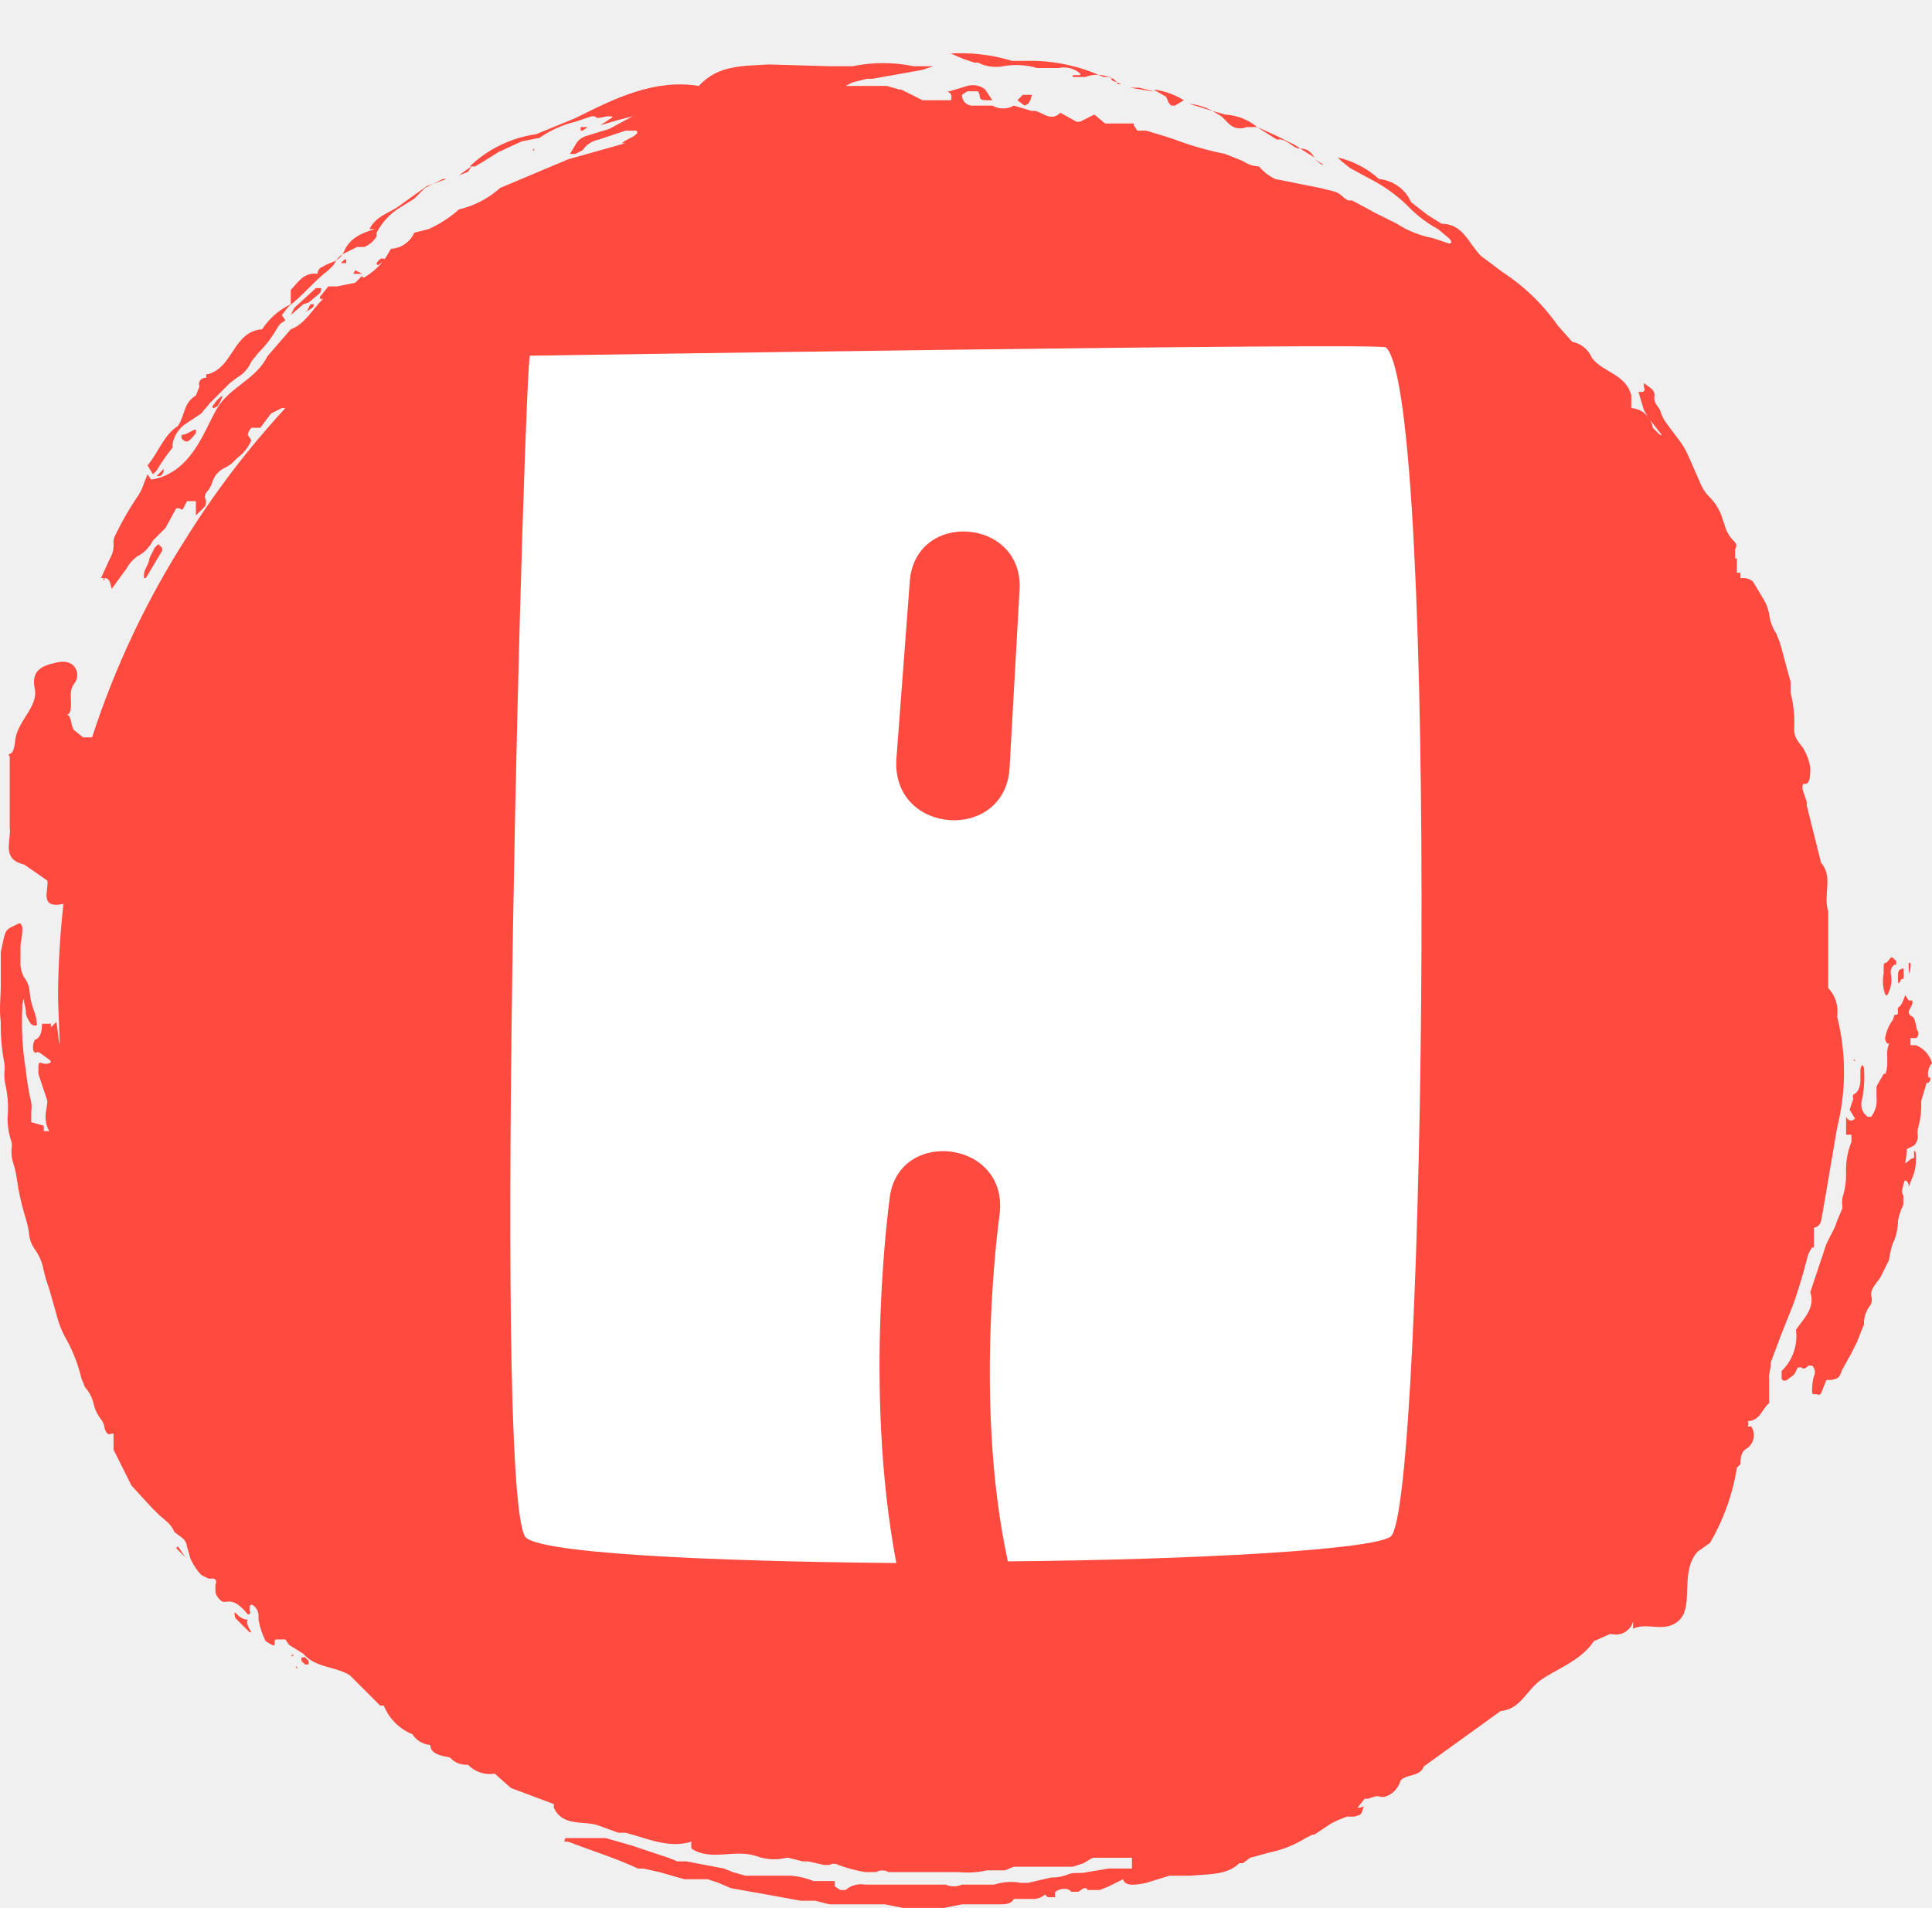
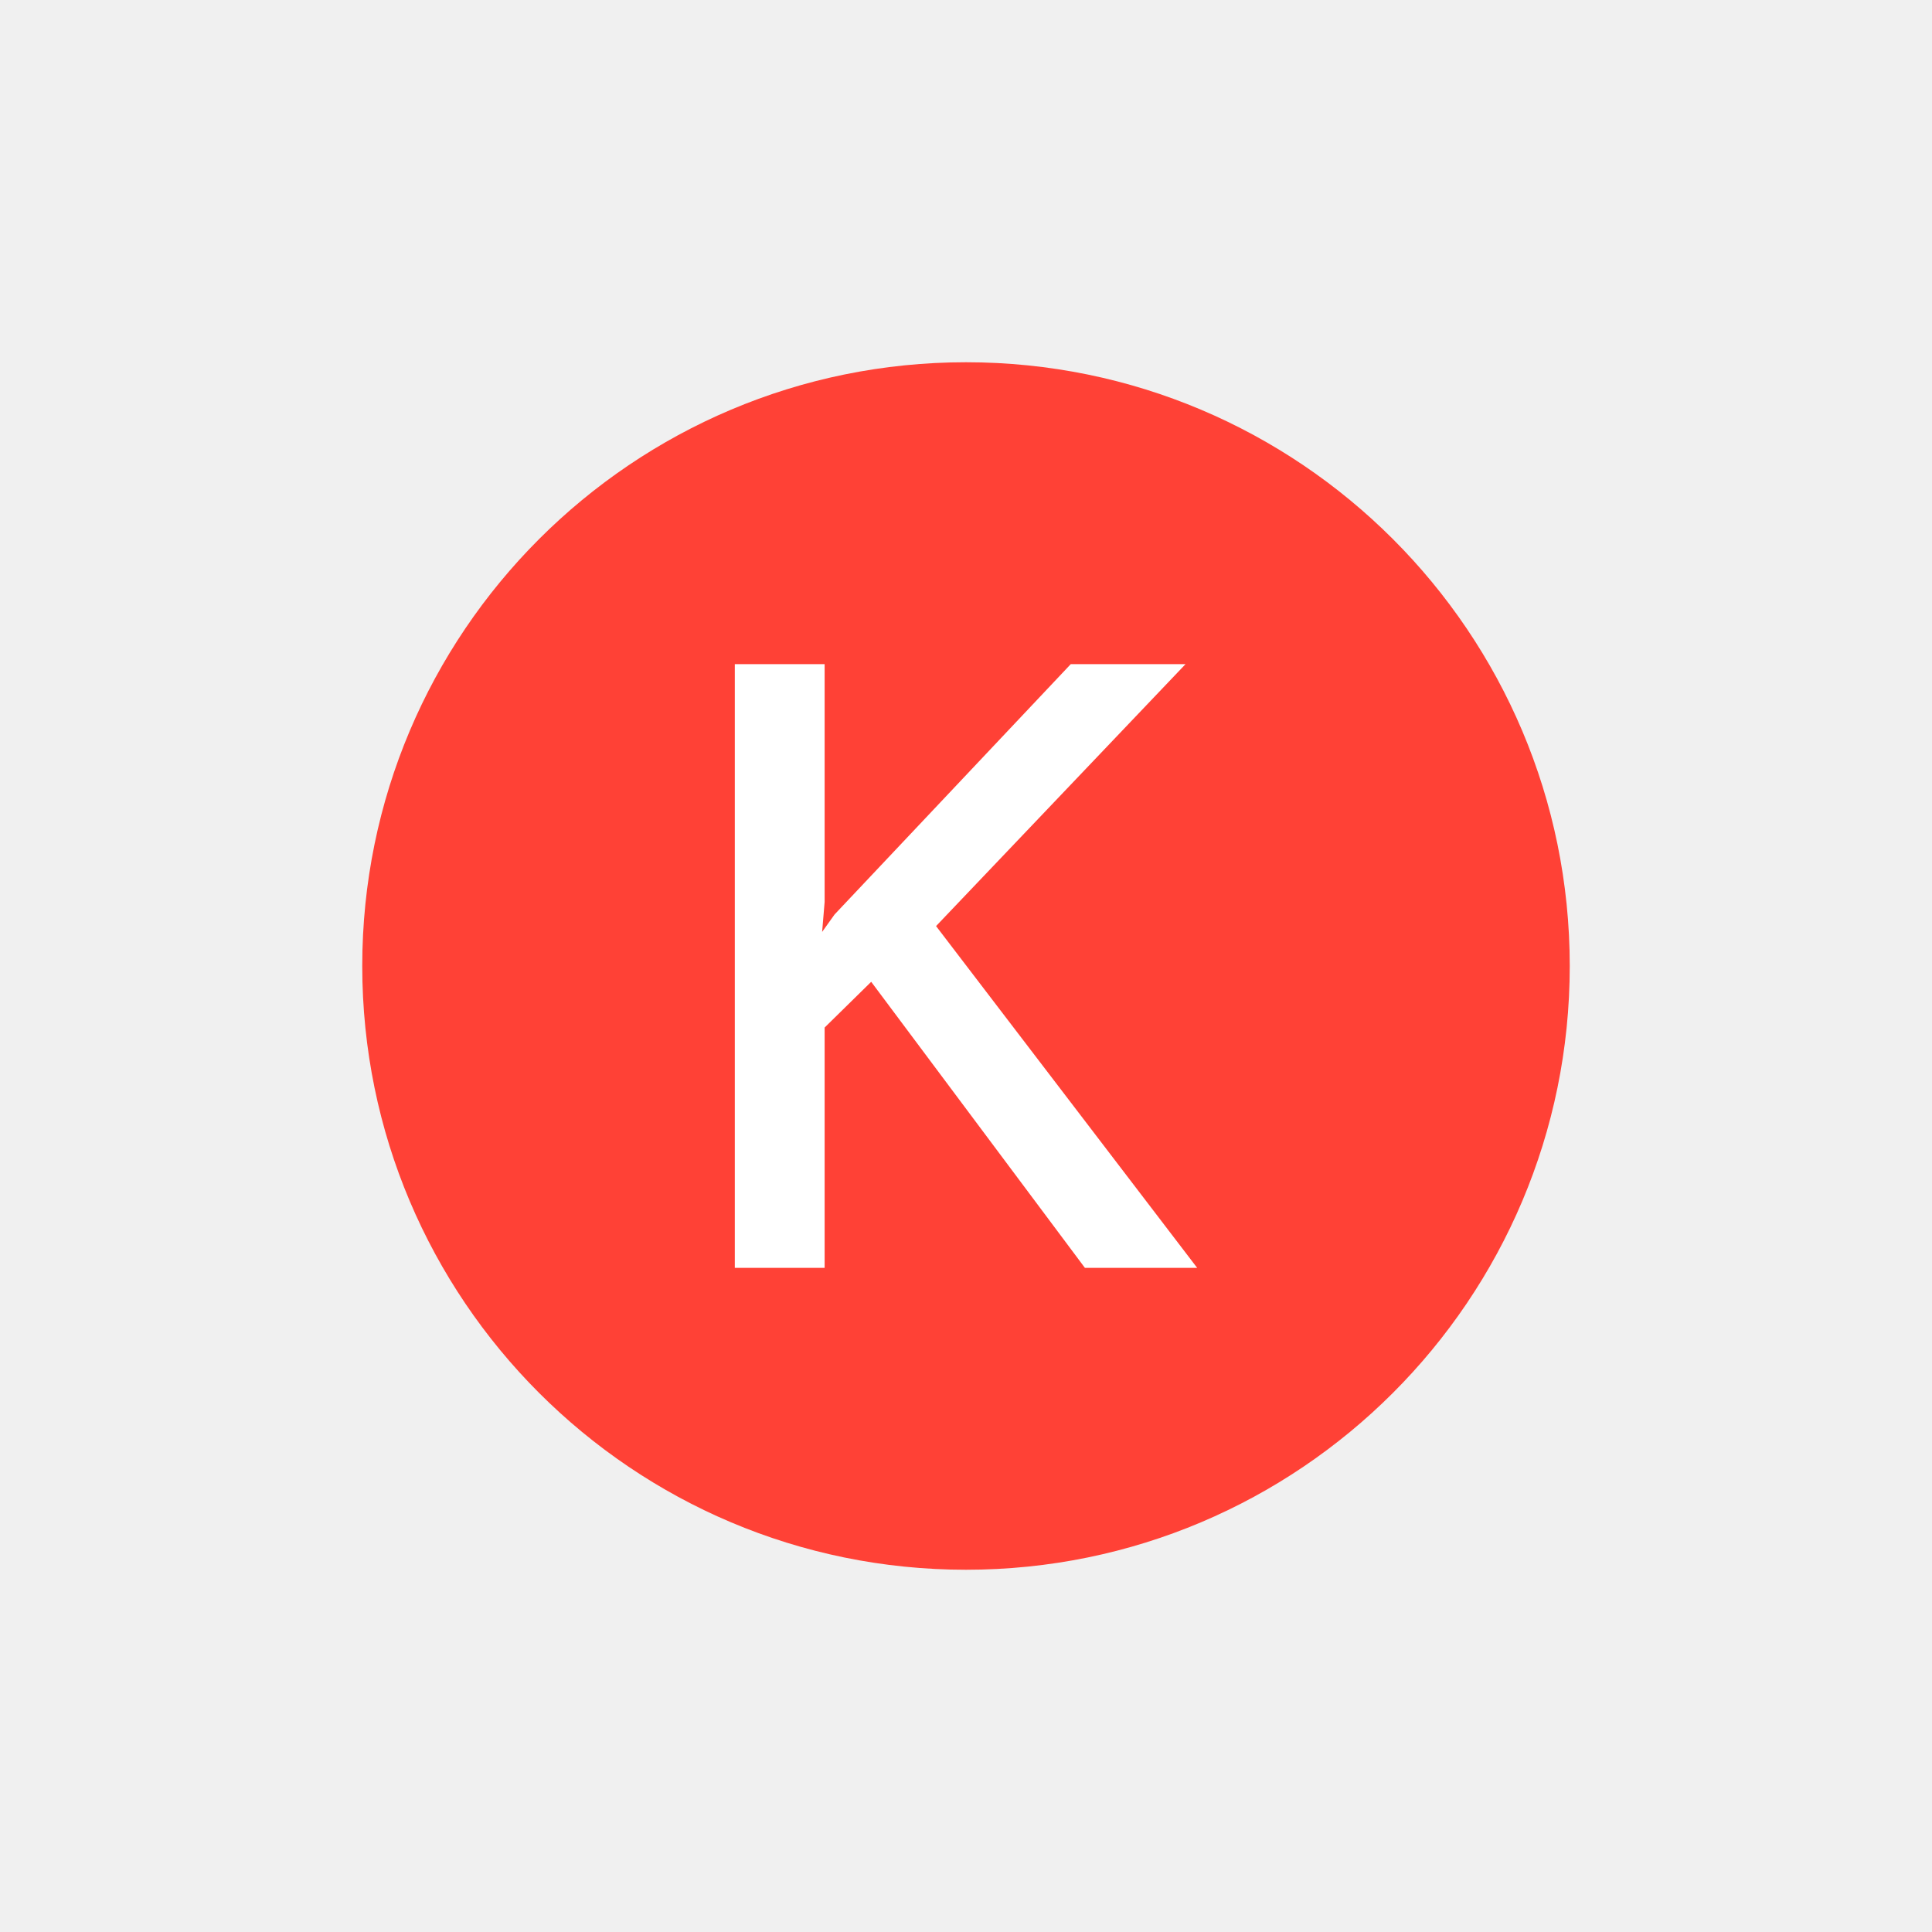
- <svg xmlns="http://www.w3.org/2000/svg" width="308.761" height="304.916" viewBox="0 0 106.008 104.687" class="css-1j8o68f" version="1.1" id="svg23">
-   <defs id="SvgjsDefs2684" />
-   <g id="SvgjsG2685" featurekey="rootContainer" transform="matrix(0.9820593,0,0,0.9820593,-0.05456052,0)" fill="#ff4a3f">
-     <g id="g17">
-       <path d="M19.8 15.3h.5l-.4-.2zm.5.1zm.8-.7c0 .1 0 .1.1.1l.4-.3c-.2-.1-.3-.1-.5.2zm.4-.2zm-4.1 2.3zm-.2.6l.3-.2c.1-.1.1-.2.1-.2h-.2l-.2.4c-.1-.1-.1 0 0 0zm2.2-2.9h-.1l-.2.2h.3zm-2.1 2.4l.6-.5c.1-.1.1-.2.1-.3h-.3l-1.2 1.1-.2.4.7-.6zm-1.1.8z" id="path3" />
-       <path d="M9.7 25v-.2a1.7 1.7 0 0 1 .7-1.1l.9-.6.5-.6.7-.7.4-.4.4-.3a1.9 1.9 0 0 0 .8-.9l.4-.5a5.9 5.9 0 0 0 1-1.3l.2-.3.3-.2-.2-.3.4-.5c.8-.6 1.4-1.4 2.2-2l.3-.3a1.4 1.4 0 0 1 .5-.6l.8-.4h.4a1.4 1.4 0 0 0 .7-.6V13a3.5 3.5 0 0 1 1.3-1.4l.8-.5.2-.2.4-.4 1-.5h.2l-1.1.4-1.4 1c-.6.5-1.4.6-1.8 1.4h.3c-.7.2-1.4.5-1.7 1.2s-.8.6-1.2.9a.4.4 0 0 0-.3.4c-.8-.1-1.1.5-1.5.9v.8a3.9 3.9 0 0 0-1.6 1.4c-1.6.1-1.6 2.1-3 2.5h-.1a.2.2 0 0 0 0 .2c-.3 0-.5.2-.4.5l-.2.5c-.7.4-.6 1.1-1 1.7-.8.5-1.1 1.5-1.7 2.2l.3.5.2-.2a11.6 11.6 0 0 1 .9-1.3zM53.9 3.3l.6.2h.2a2.2 2.2 0 0 0 1.4.2 4.1 4.1 0 0 1 1.9.1h1.2a1.4 1.4 0 0 1 1.2.3.1.1 0 0 1 0 .1H60a.1.1 0 0 0 0 .1h.7a1.8 1.8 0 0 1 1.3 0c.2 0 .1.1.2.2l.5.2h-.2c-.2-.4-.5-.4-.8-.4a9.7 9.7 0 0 0-4.3-.9h-.8A9.8 9.8 0 0 0 53 3h.2zm7.3 3.1zM50.3 4.7zm10.9 1.7h.2-.2zM19 14.7zm32.1-10zm17.6 2.2a.9.9 0 0 0 1 .2h.6a3.1 3.1 0 0 0-1.8-.7l-.7-.2.5.3zm-3.4-1.3c0 .1.1.2.2.3h.2l.5-.3a4.2 4.2 0 0 0-1.7-.6l.7.4zm7.4 2.7l.8.5c-.2-.3-.4-.5-.8-.5z" id="path5" />
-       <path d="M99 76.1l.6-1.6.6-1.5c.2-.5.6-1.8.8-2.6a1.7 1.7 0 0 1 .3-.7h.1v-1.1c.5-.1.4-.6.5-.9l.8-4.7a12.7 12.7 0 0 0 0-6.2 1.9 1.9 0 0 0-.5-1.6v-4.3c-.3-.9.3-1.9-.4-2.7L101 45a.4.4 0 0 0 0-.2l-.2-.6a.5.5 0 0 1 0-.4h.1c.3 0 .3-.5.3-.9a3 3 0 0 0-.4-1.1l-.3-.4a1.1 1.1 0 0 1-.2-.7 6.7 6.7 0 0 0-.2-2v-.6c-.2-.7-.4-1.5-.6-2.2l-.2-.5a2.5 2.5 0 0 1-.4-1.1 2.5 2.5 0 0 0-.3-.8l-.6-1a.8.8 0 0 0-.6-.2h-.1V32h-.2v-.8H97V31a.4.4 0 0 0 0-.1v-.2c.1-.2.1-.3-.1-.5a1.8 1.8 0 0 1-.4-.6l-.2-.6a2.9 2.9 0 0 0-.7-1.2 2.2 2.2 0 0 1-.5-.7l-.7-1.6a4.3 4.3 0 0 0-.6-1l-.6-.8a2.4 2.4 0 0 1-.4-.8l-.2-.3a.6.6 0 0 1-.1-.5.5.5 0 0 0-.2-.4l-.4-.3v.2c.1.2 0 .3-.1.3h-.2l.3 1 .3.5.7.9h-.1l-.2-.2-.2-.2a1.3 1.3 0 0 0-1.2-1.1v-.7c-.3-1.2-1.6-1.3-2.2-2.1a1.5 1.5 0 0 0-1.1-.9l-.8-.9a11.3 11.3 0 0 0-3.1-3l-.8-.6-.4-.3c-.7-.7-1-1.8-2.2-1.8l-.8-.5-.9-.7a2.2 2.2 0 0 0-1.8-1.3 5.1 5.1 0 0 0-2.3-1.2l.2.2.5.4 1.3.7a8.5 8.5 0 0 1 2.1 1.6 6.8 6.8 0 0 0 1.5 1.1l.6.5c.1.1.2.2.1.3H81l-.9-.3a5.6 5.6 0 0 1-2-.8l-1.2-.6-1.3-.7h-.2c-.3-.1-.4-.4-.8-.5l-.8-.2-2.5-.5a2.6 2.6 0 0 1-.9-.7 1.7 1.7 0 0 1-.9-.3l-1-.4a18.1 18.1 0 0 1-2.8-.8l-.6-.2-1-.3h-.5l-.2-.3v-.1h-1.6l-.6-.5-.4.2-.4.2h-.2l-.9-.5c-.6.6-1.1-.2-1.6-.1l-1-.3a1.2 1.2 0 0 1-1.2 0h-1.2a.6.6 0 0 1-.5-.6l.3-.2h.6a.7.7 0 0 1 .1.3c0 .2.2.2.5.2h.2l-.4-.6a1.1 1.1 0 0 0-1-.2l-1 .3H53c.3.2.2.3.2.5h-1.6l-.4-.2-.8-.4h-.1l-.7-.2h-2.3l.4-.2.8-.2h.3l1.7-.3 1.1-.2.6-.2h-1.1a8.4 8.4 0 0 0-3.4 0h-1.3L43 3.6c-1.4.1-2.8 0-3.9 1.2-2.5-.4-4.7.7-6.9 1.8l-2.2.9a6.7 6.7 0 0 0-3.7 1.8h.3l.5-.3.8-.5 1.3-.6 1-.2a6 6 0 0 1 2-.9l.9-.3h.2c.1.2.5 0 .7 0h.2c.1 0 .1.1 0 .1l-.6.4 1-.3.8-.2-1.3.7-1.3.4a1 1 0 0 0-.6.5l-.3.5h.3l.4-.2a1.4 1.4 0 0 1 .9-.6l1.5-.5h.5a.1.1 0 0 1 .1.2c-.2.2-.6.3-.8.5h.2l-3.2.9-3.8 1.6a5.2 5.2 0 0 1-2.3 1.2 6.6 6.6 0 0 1-1.7 1.1l-.8.2a1.5 1.5 0 0 1-1.3.9l-.3.5a3.7 3.7 0 0 1-1.2 1.1h-.1v-.1l-.2.2-.2.2-1 .2h-.5l-.4.5c-.1.1-.1.2 0 .2h.1c-.6.6-1 1.4-1.8 1.7L15 19.9c-.6 1.2-1.8 1.6-2.6 2.6s-1.4 3.9-3.9 4.3l-.2-.3-.2.5a2.7 2.7 0 0 1-.4.8 16.9 16.9 0 0 0-1.2 2.1.8.8 0 0 0-.1.5 1.4 1.4 0 0 1-.2.8l-.5 1.1h.2c.3 0 .3.3.4.6l.8-1.1a2.2 2.2 0 0 1 .6-.7 2 2 0 0 0 .9-.9l.3-.3.4-.4.6-1.1h.2c.1.1.1.1.2 0l.2-.4h.5v.8l.5-.5a.5.5 0 0 0 0-.5.4.4 0 0 1 .1-.3 1.5 1.5 0 0 0 .3-.5 1.3 1.3 0 0 1 .8-.9l.3-.2.3-.3a2.4 2.4 0 0 0 .8-1l-.2-.3c0-.1.1-.3.2-.4h.5l.6-.8.6-.3h.2a48.8 48.8 0 0 0-5.5 7.2h-.1.1a48.4 48.4 0 0 0-5.3 11.2h-.5l-.5-.4c-.2-.2-.1-.7-.4-.9h.1c.3-.5-.1-1.2.3-1.7s.1-1.4-.9-1.2-1.5.5-1.3 1.5-1 1.8-1.1 2.9-.5.5-.3.9v3.9c.1.8-.5 1.8.8 2.1l1.3.9c.1.5-.5 1.6.9 1.3a49.2 49.2 0 0 0-.3 5c0 1.1.1 2.2.1 3.3v-.4c-.1-.4-.1-.8-.2-1.3l-.3.3v-.2h-.5c0 .5-.1.8-.4.9a.9.9 0 0 0-.1.5c0 .1.1.3.2.2s.4.2.7.4-.2.3-.4.2-.2.1-.2.3v.3l.5 1.5c0 .3-.1.6-.1.9a1.7 1.7 0 0 0 .2.8h-.3v-.3l-.7-.2v-.6a1.5 1.5 0 0 0 0-.5 14.6 14.6 0 0 1-.3-1.8 16.6 16.6 0 0 1-.2-3.5.9.9 0 0 1 .1-.5v.2a2.9 2.9 0 0 1 .1.5.8.8 0 0 0 .1.4c.1.2.2.4.4.4s.1-.1.1-.2a2.1 2.1 0 0 0-.1-.5 4.2 4.2 0 0 1-.3-1.3 1.5 1.5 0 0 0-.3-.7 1.6 1.6 0 0 1-.2-.9v-.8c0-.3.1-.6.1-.9a.5.5 0 0 0-.1-.4h-.1c-.8.4-.7.2-1 1.6V55c0 .7-.1 1.4 0 2.1a10.8 10.8 0 0 0 .2 2.3 1.8 1.8 0 0 1 0 .5 3.1 3.1 0 0 0 .1.9 5.9 5.9 0 0 1 .1 1.3 3.9 3.9 0 0 0 .2 1.7 1.2 1.2 0 0 1 0 .4 2.1 2.1 0 0 0 .1.8 4.9 4.9 0 0 1 .2.9 14 14 0 0 0 .5 2.2 5 5 0 0 1 .2 1 1.7 1.7 0 0 0 .3.7 2.9 2.9 0 0 1 .5 1.2 8.5 8.5 0 0 0 .3 1l.4 1.4a5.4 5.4 0 0 0 .6 1.5 8.5 8.5 0 0 1 .8 2.1l.2.5a2.1 2.1 0 0 1 .5 1 2.1 2.1 0 0 0 .4.8 1 1 0 0 1 .2.5c.1.3.2.4.4.3h.1v.9l.5 1 .5 1 1.1 1.2.4.4c.3.3.7.5.9 1l.4.3a.7.7 0 0 1 .3.5l.2.7a3.3 3.3 0 0 0 .6.9l.4.2h.3a.2.2 0 0 1 .1.3 2.5 2.5 0 0 0 0 .5.9.9 0 0 0 .4.5h.2c.4-.1.8.2 1.2.7h.1c0-.1.1-.1 0-.2v-.2c0-.1.1-.2.2-.1a.7.7 0 0 1 .3.6v.2a4.3 4.3 0 0 0 .4 1.2c.5.3.5.3.5.1s0-.2.2-.2h.4l.2.3.8.5c.7.8 1.8.7 2.6 1.2l1.7 1.7h.2a2.9 2.9 0 0 0 1.6 1.6 1.3 1.3 0 0 0 1 .6c0 .5.6.6 1.1.7a1.2 1.2 0 0 0 .8.4h.2a1.7 1.7 0 0 0 1.5.5l.9.8 2.4.9v.2c.5 1.1 1.7.7 2.5 1l1.1.4h.4c1.2.3 2.4.9 3.7.5a.7.7 0 0 0 0 .4c1.1.7 2.4 0 3.6.4a2.9 2.9 0 0 0 1.7.1h.1l.8.2h.3l.9.2h.3a.5.5 0 0 1 .5 0 7.9 7.9 0 0 0 1.5.4h.6a.7.7 0 0 1 .7 0h3.9a5 5 0 0 0 1.6-.1h1l.5-.2H60l.6-.2.5-.3h2.2v.6H62l-1.2.2c-.4.1-.7 0-1 .1a2.4 2.4 0 0 1-1 .2l-1.3.3h-.4a3.1 3.1 0 0 0-1.5.1h-1.8a1.1 1.1 0 0 1-.9 0h-4.5a1.3 1.3 0 0 0-1.1.3H47l-.3-.2v-.3h-1.2a4.1 4.1 0 0 0-1.3-.3h-2.5l-.7-.2-.5-.2-2.1-.4h-.5l-.5-.2-2.1-.7-1.4-.4h-2.2c-.1 0-.1.1-.1.2h.2c1.3.5 2.6.9 3.9 1.5h.3l.9.2 1.4.4h1.3l.6.2.7.3 1.7.3 1.1.2 1.1.2h.8l.8.2h3.1l1 .2h2.3l1-.2H56c.4 0 .6-.1.7-.3h1a1 1 0 0 0 .8-.3c-.1.1 0 .1.1.2h.4v-.2c0-.1 0-.1.2-.2s.6-.1.7.1h.4l.3-.2c.2 0 .2 0 .2.1h.7l.5-.2.8-.4c.1.3.4.4 1.3.2l1.3-.4h1.2c.9-.1 2 0 2.7-.7h.2l.4-.3 1.1-.3a6.1 6.1 0 0 0 2-.8l.4-.2h.1l.9-.6.4-.2.5-.2h.4c.4-.1.4-.1.5-.4s0-.1-.2-.1h-.1l.4-.5h.2c.3-.1.5-.2.7-.1h.2a1.3 1.3 0 0 0 .9-.9c.3-.4 1.1-.2 1.3-.8l4.3-3.1c1.1-.1 1.4-1.1 2.2-1.7s2.3-1.1 3-2.2l.9-.4h.1a1 1 0 0 0 1.2-.7v.4c.8-.4 1.8.3 2.6-.5s0-2.7 1-3.8l.7-.5a12.1 12.1 0 0 0 1.5-4.2l.2-.2c0-.3 0-.7.4-.9a.9.9 0 0 0 .2-1.2h-.2a.3.3 0 0 0 0-.3c.7 0 .8-.7 1.2-1V77a.5.5 0 0 1 0-.2 3.8 3.8 0 0 0 .1-.7zM5.9 32.2z" id="path7" />
-       <path d="M26.4 9.3l-.3.2-.4.3.5-.2zm6.1-2h.1l.3-.2h-.4zm-2.6 1l-.1.1h.1v-.1zm-1.5 1.4zm1.3-.2zm-6.3 3.1zM9.2 26.2l-.4.4H9a.4.4 0 0 0 .2-.4zm3-3.5a2.1 2.1 0 0 0 .3-.6 1.5 1.5 0 0 0-.5.5c-.1.1-.1.2 0 .2zM11 24.2V24c-.2 0-.5.3-.8.3v.2c.3.3.4.2.8-.3zm3 66.2zM73.9 9.2h.1l-.5-.3zm-2.5-1.4c.5-.1.8.4 1.2.5h.1l-.3-.2-1-.5-1.1-.5.3.2zM52.8 3.1zm11.7 2h-.1l-1.2-.2h.5zm2 .7l1.3.4a3.3 3.3 0 0 0-1.3-.4zm-9 0a1 1 0 0 0 .2-.5h-.5l-.3.3.4.3zm9 1.6zM49.9 4.2zm2.9.7zM48.5 4zm13.8 2.1a.5.5 0 0 0 0 .1zm44.8 52.3h-.3V58h.3c.1 0 .2-.3.1-.4s-.1-.7-.3-.8a.3.3 0 0 1-.2-.3l.2-.4a.4.4 0 0 0 0-.2h-.2l-.2-.3c-.1.3-.2.6-.4.7a.5.5 0 0 0 0 .2c0 .1 0 .2-.1.2h-.1a1.1 1.1 0 0 1-.1.3 2.3 2.3 0 0 0-.4.9.4.4 0 0 0 .1.4h.1a1.7 1.7 0 0 0-.1.8v.4a1.8 1.8 0 0 1-.1.5h-.1l-.4.7v.6a1.5 1.5 0 0 1-.3 1.1h-.2l-.2-.2a.9.9 0 0 1-.1-.8 6.5 6.5 0 0 0 .1-1.7c0-.1-.1-.2-.1-.2a.5.5 0 0 0-.1.3v.6c0 .2-.1.6-.3.7s-.1.2-.1.3l-.2.6.3.5c-.2.2-.4.1-.5-.1v1h.3v.4a4.2 4.2 0 0 0-.3 1.4 3.3 3.3 0 0 0 0 .4 4 4 0 0 1-.2 1.3 2 2 0 0 0 0 .6l-.3.7a3.2 3.2 0 0 1-.3.7l-.3.6-.9 2.7c.3.9-.4 1.5-.8 2.1a2.7 2.7 0 0 1-.8 2.3v.4c0 .1.1.2.3.1l.4-.3.2-.4h.2c.1.1.2.1.4-.1h.2a.5.5 0 0 1 .1.6 2.9 2.9 0 0 0-.1.8c0 .1 0 .2.1.2h.2c.1.1.2 0 .3-.3l.2-.5h.3c.4-.1.4-.1.6-.6l.5-.9.3-.6.4-1a1.6 1.6 0 0 1 .3-1 .6.6 0 0 0 .1-.6c0-.2 0-.3.2-.6l.3-.4.5-1a4.7 4.7 0 0 1 .2-.9 3 3 0 0 0 .3-1.3 3.8 3.8 0 0 1 .3-.9v-.5c-.1-.2-.1-.2 0-.6s.1-.2.2-.2a.4.4 0 0 1 .1.3l.2-.5a2.3 2.3 0 0 0 .2-.9v-.3c0-.1 0-.3-.1-.3v.4c-.2 0-.3.2-.5.3a6.4 6.4 0 0 0 .1-.8l.4-.2a.7.7 0 0 0 .2-.6 1.4 1.4 0 0 1 0-.3 4.8 4.8 0 0 0 .2-1.4v-.2l.3-1h.1a.3.3 0 0 0 .1-.3h-.1a.9.9 0 0 1 .2-.8 1.5 1.5 0 0 0-.9-1zm-1.2 7.8zm-.2-9.9zm0 0zM9.1 30.8a.3.3 0 0 0 0-.2l-.2-.2-.2.2-.3.6c0 .3-.3.6-.3.9v.2h.1zm96.3 24.8h.1a1.7 1.7 0 0 0 .2-1.2.5.5 0 0 1 .2-.5h.1v-.2l-.2-.2h-.1c-.1.1-.2.3-.3.3s-.1.1-.1.3v.3a2.2 2.2 0 0 0 .1 1.2zM13.2 90.1c-.1 0 0 .2 0 .3l.8.8h.1c-.2-.3-.3-.6-.2-.7a.9.9 0 0 1-.5-.2zm.8.3zm92.3-35.7h.1a2 2 0 0 0 0-.6c-.3.1-.3.1-.3.6s.1.1.2 0z" id="path9" />
-       <path d="M106.7 62a.6.6 0 0 0 .1-.5c0-.1-.1-.2-.1-.1h-.2v.2c0 .4.1.5.2.4zm.1-8.2h-.1v.6a1 1 0 0 0 .1-.6zM17.1 92.6h-.2v.2l.2.2h.2v-.2zm86.6-33.3c0-.1 0-.1-.1-.1zM9.9 86.5l.5.5-.4-.6z" id="path11" />
-       <circle cx="10.5" cy="87.1" transform="rotate(-24.8 10.4 87.159)" id="circle13" />
-       <path d="M9.7 30.1h-.1v.2-.2h.1zm83.2-6.6l-.2-.3h-.1zm-14.7 77.1zM5.9 32.2zm-.1.2a.3.3 0 0 0 .1-.2v.2zm1.9-4.9zM61.5 2.4zm42.8 58.2v.1-.1zM16.4 92.5h-.1c.1.1.2 0 .1-.1zm.2.7h.1l-.1-.1v.1zm73.9-71.3zm15.2 34.4zM14.6 91.7zm92.1-37zm-.8 11.4zM34.6 0z" id="path15" />
-     </g>
-   </g>
-   <g id="SvgjsG2686" featurekey="nameFeature-0" transform="matrix(2.284354,0,0,2.284354,27.98006,-5.60952)" fill="#ffffff">
-     <path d="M9.6 16.48 l-0.32 4.24 c-0.08 1.8 2.6 1.96 2.72 0.2 l0.24 -4.28 c0.12 -1.76 -2.56 -1.96 -2.64 -0.16 z M0.48 11 l0 0 c0.04 0 20.48 -0.32 20.56 -0.2 c1.28 1.12 0.96 27.8 0.12 28.56 c-0.4 0.32 -4.64 0.56 -9.2 0.6 c-0.84 -3.84 -0.2 -8.32 -0.2 -8.32 c0.24 -1.8 -2.44 -2.12 -2.64 -0.4 c0 0.04 -0.64 4.52 0.16 8.76 c-4.56 -0.04 -8.68 -0.24 -8.92 -0.64 c-0.8 -1.44 0 -28.28 0.12 -28.36 z" id="path20" />
+ <svg xmlns="http://www.w3.org/2000/svg" version="1.1" width="32" height="32" viewBox="0 0 1000 625">
+   <g transform="matrix(1,0,0,1,0,0)">
+     <svg viewBox="0 0 512 320" data-background-color="#ffffff" preserveAspectRatio="xMidYMid meet" height="625" width="1000">
+       <g id="tight-bounds" transform="matrix(1,0,0,1,0,0)">
+         <svg viewBox="0 0 512 512" height="512" width="512">
+           <g>
+             <svg />
+           </g>
+           <g>
+             <svg viewBox="0 0 512 320" height="320" width="512">
+               <g>
+                 <path d="M96 160c0-88.366 71.634-160 160-160 88.366 0 160 71.634 160 160 0 88.366-71.634 160-160 160-88.366 0-160-71.634-160-160z" fill="#ff4136" fill-rule="nonzero" stroke="none" stroke-width="1" stroke-linecap="butt" stroke-linejoin="miter" stroke-miterlimit="10" stroke-dasharray="" stroke-dashoffset="0" style="mix-blend-mode: normal" data-fill-palette-color="tertiary" />
+               </g>
+               <g transform="matrix(1,0,0,1,194.7328,80)">
+                 <svg viewBox="0 0 122.534 160" height="160" width="122.534">
+                   <g>
+                     <svg viewBox="0 0 122.534 160" height="160" width="122.534">
+                       <g>
+                         <svg viewBox="0 0 122.534 160" height="160" width="122.534">
+                           <g>
+                             <svg viewBox="0 0 122.534 160" height="160" width="122.534">
+                               <g id="textblocktransform">
+                                 <svg viewBox="0 0 122.534 160" height="160" width="122.534" id="textblock">
+                                   <g>
+                                     <svg viewBox="0 0 122.534 160" height="160" width="122.534">
+                                       <g transform="matrix(1,0,0,1,0,0)">
+                                         <svg width="122.534" viewBox="5.1 -36.3 27.8 36.3" height="160" data-palette-color="#ffffff">
+                                           <path d="M10.5-36.3L10.5-22 10.35-20.2 11.1-21.25 25.3-36.3 32.2-36.3 17.2-20.55 32.9 0 26.15 0 13.3-17.2 10.5-14.45 10.5 0 5.1 0 5.1-36.3 10.5-36.3Z" opacity="1" transform="matrix(1,0,0,1,0,0)" fill="#ffffff" class="wordmark-text-0" data-fill-palette-color="quaternary" id="text-0" />
+                                         </svg>
+                                       </g>
+                                     </svg>
+                                   </g>
+                                 </svg>
+                               </g>
+                             </svg>
+                           </g>
+                           <g />
+                         </svg>
+                       </g>
+                     </svg>
+                   </g>
+                 </svg>
+               </g>
+             </svg>
+           </g>
+           <defs />
+         </svg>
+         <rect width="512" height="320" fill="none" stroke="none" visibility="hidden" />
+       </g>
+     </svg>
  </g>
</svg>
